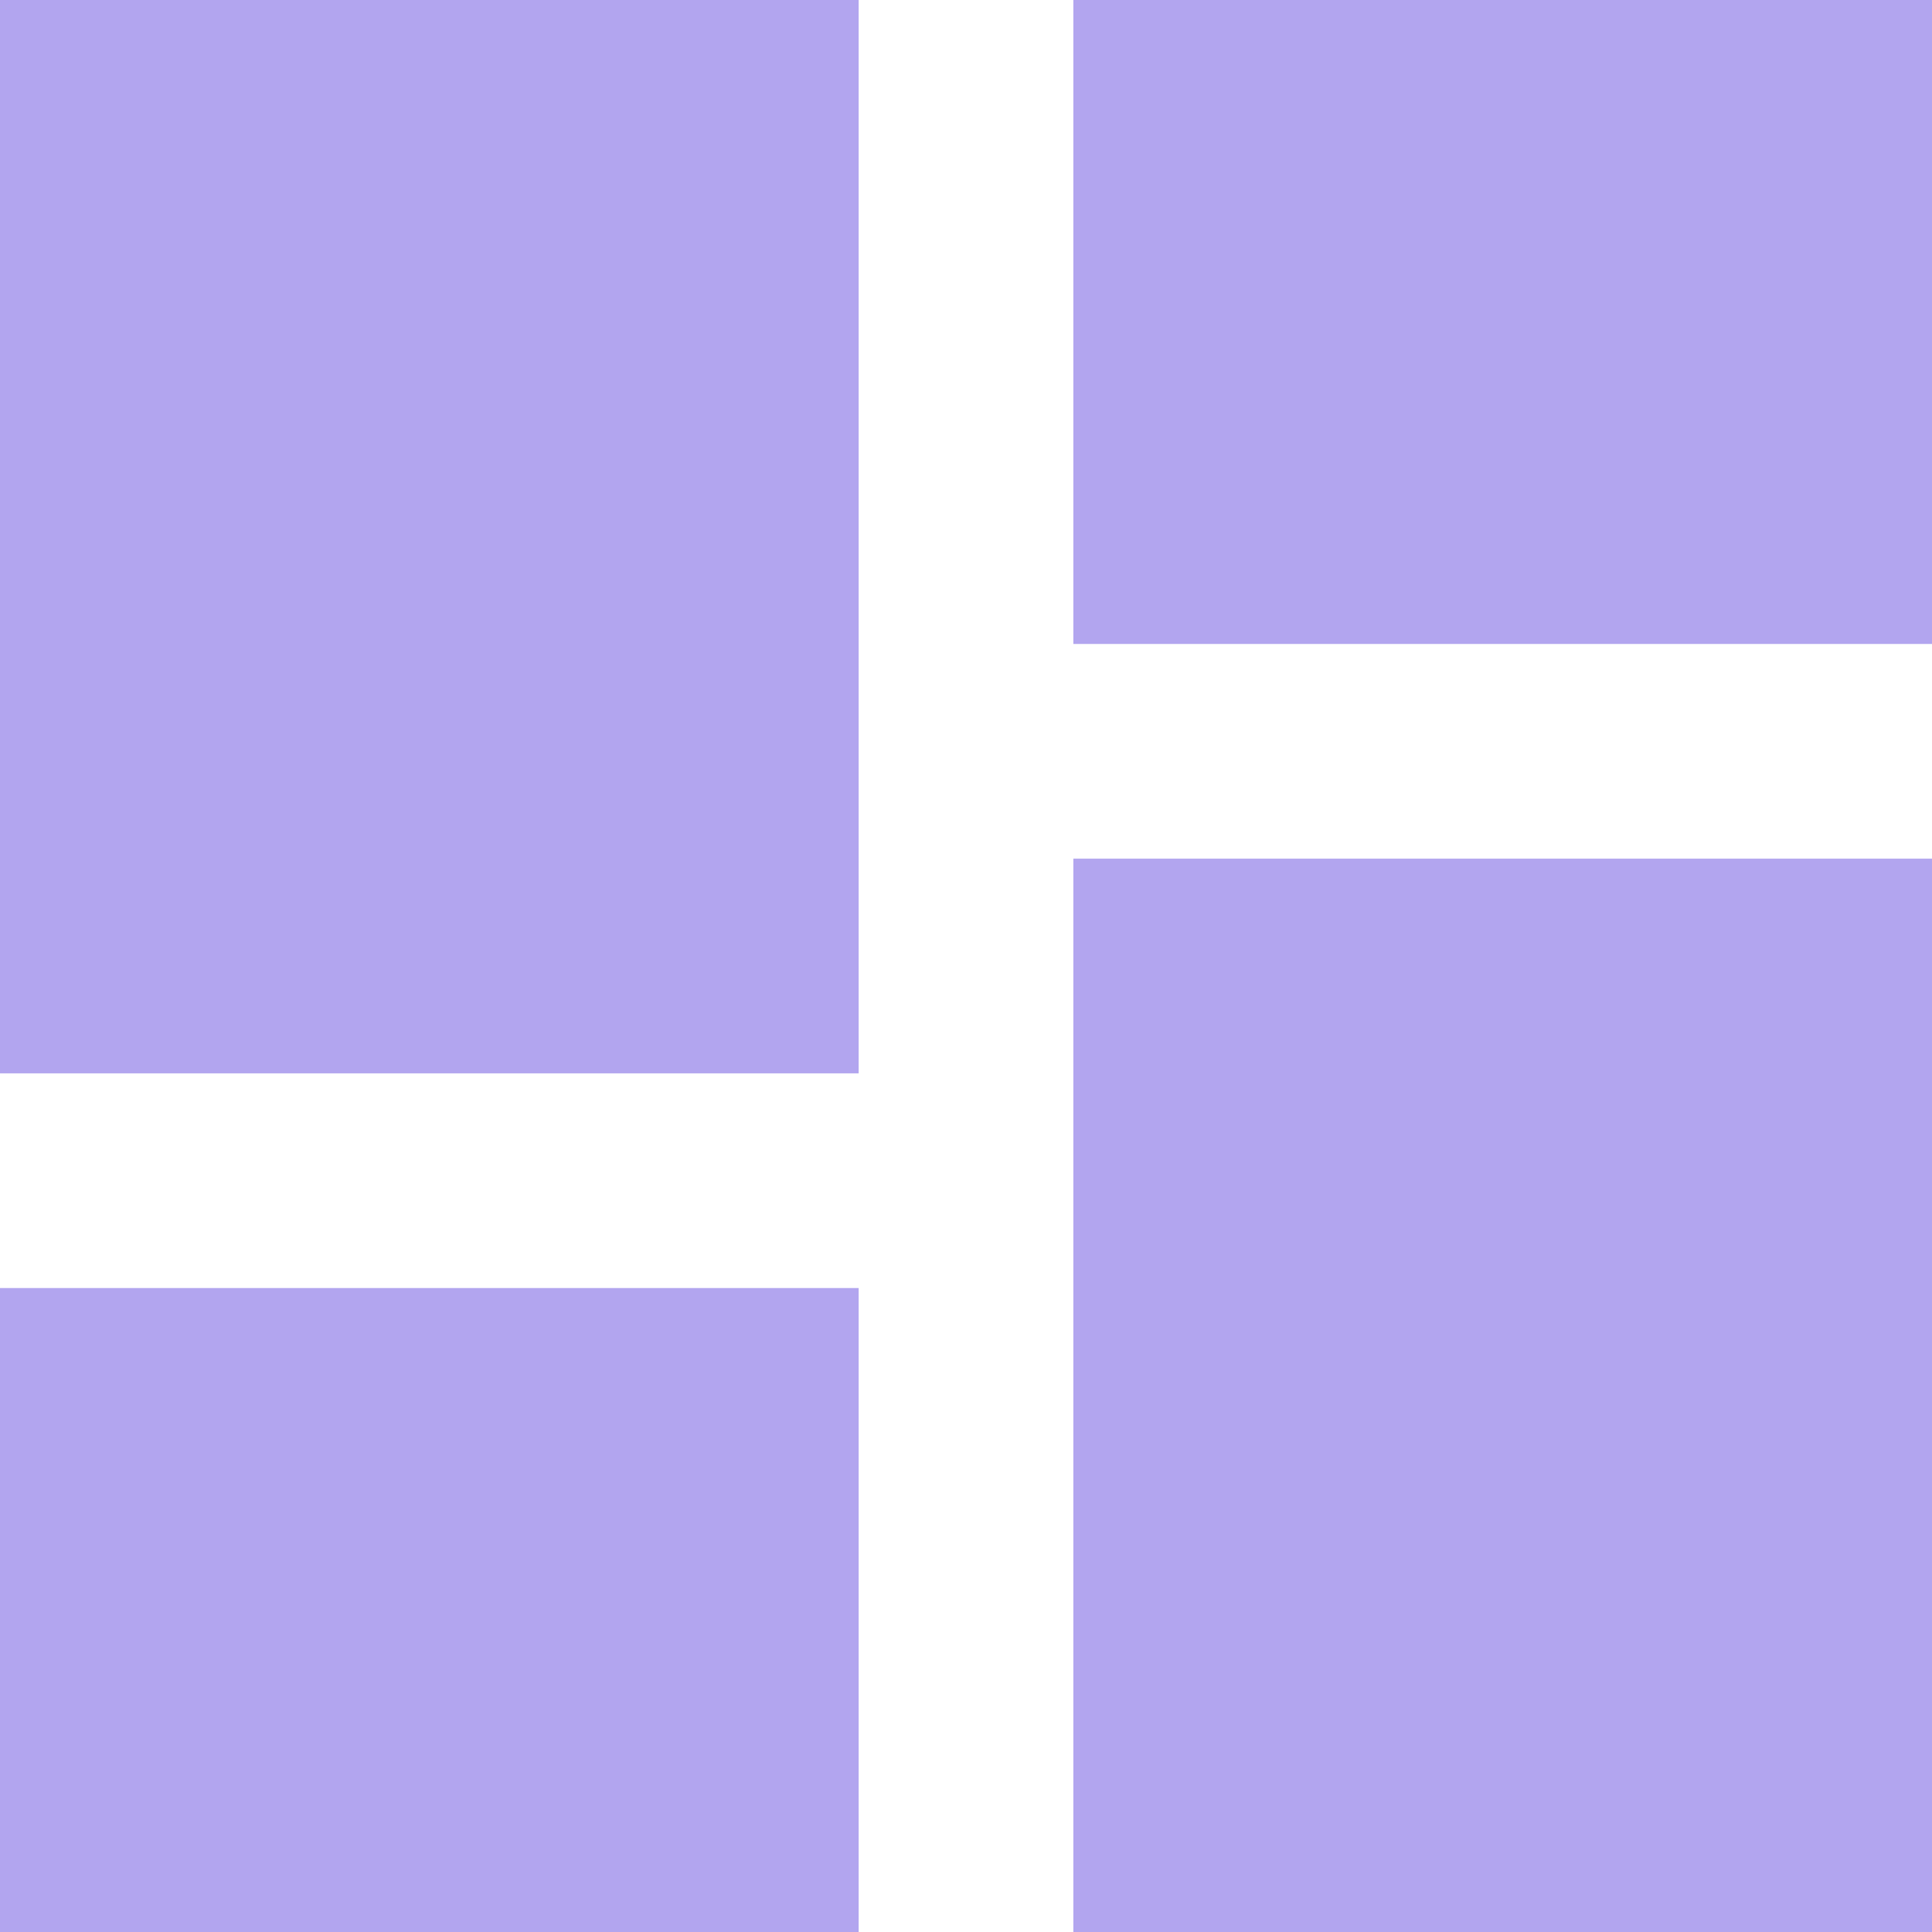
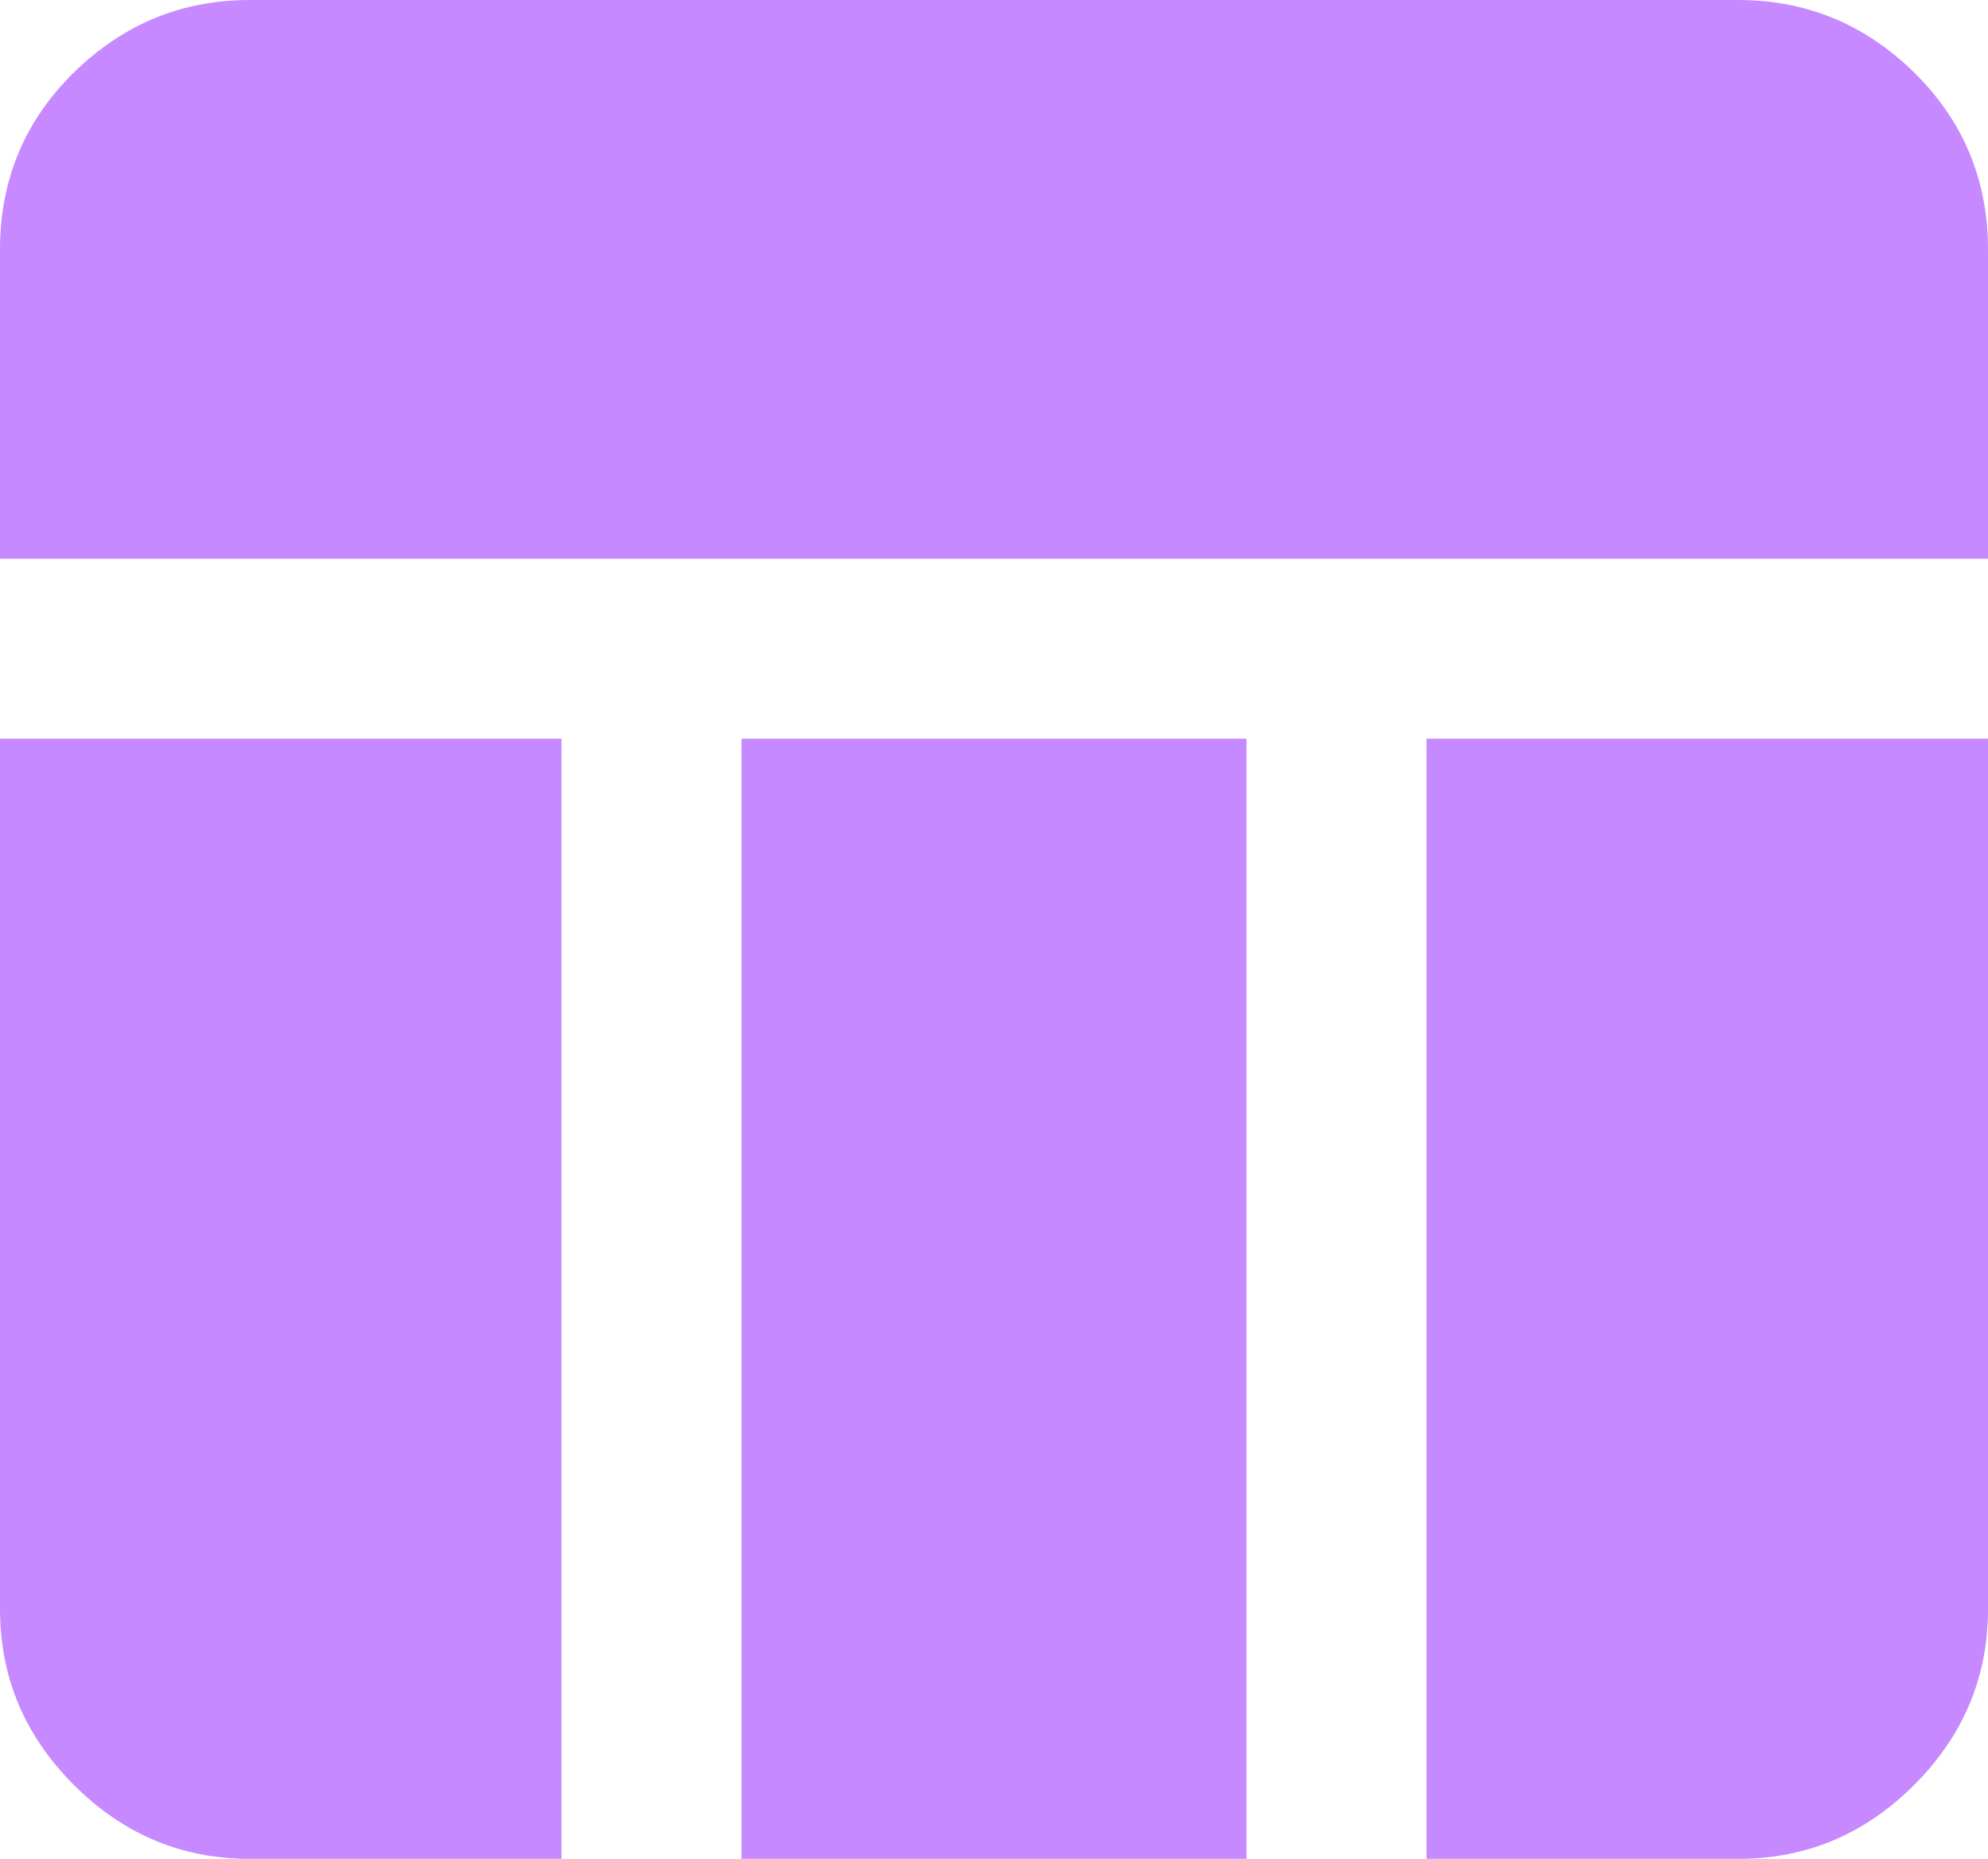
- <svg xmlns="http://www.w3.org/2000/svg" width="16" height="16" viewBox="0 0 16 16" version="1.1" id="svg893">
-   <defs id="defs897" />
-   <path d="M 0,-8 H 24 V 16 H 0 Z" id="path889" style="fill:none" />
-   <path d="M 0,8.889 H 7.111 V 0 H 0 Z M 0,16 H 7.111 V 10.667 H 0 Z m 8.889,0 H 16 V 7.111 H 8.889 Z m 0,-16 V 5.333 H 16 V 0 Z" id="path891" style="fill:#b2a5ef;fill-opacity:1;stroke-width:0.889" />
+ <svg xmlns="http://www.w3.org/2000/svg" height="14.416" width="15.416" version="1.1" id="svg1061">
+   <defs id="defs1065" />
+   <path d="M 0,4.333 V 1.937 Q 0,1.125 0.573,0.562 1.146,0 1.937,0 h 11.542 q 0.791,0 1.364,0.562 0.573,0.563 0.573,1.375 v 2.396 z m 4.354,1.396 v 8.687 H 1.937 q -0.791,0 -1.364,-0.573 Q 0,13.27 0,12.479 v -6.75 z m 6.708,0 h 4.354 v 6.75 q 0,0.791 -0.573,1.364 -0.573,0.573 -1.364,0.573 h -2.417 z m -1.396,0 v 8.687 H 5.75 V 5.729 Z" id="path1059" style="fill:#c689ff;fill-opacity:1;stroke:none;stroke-opacity:1" />
</svg>
